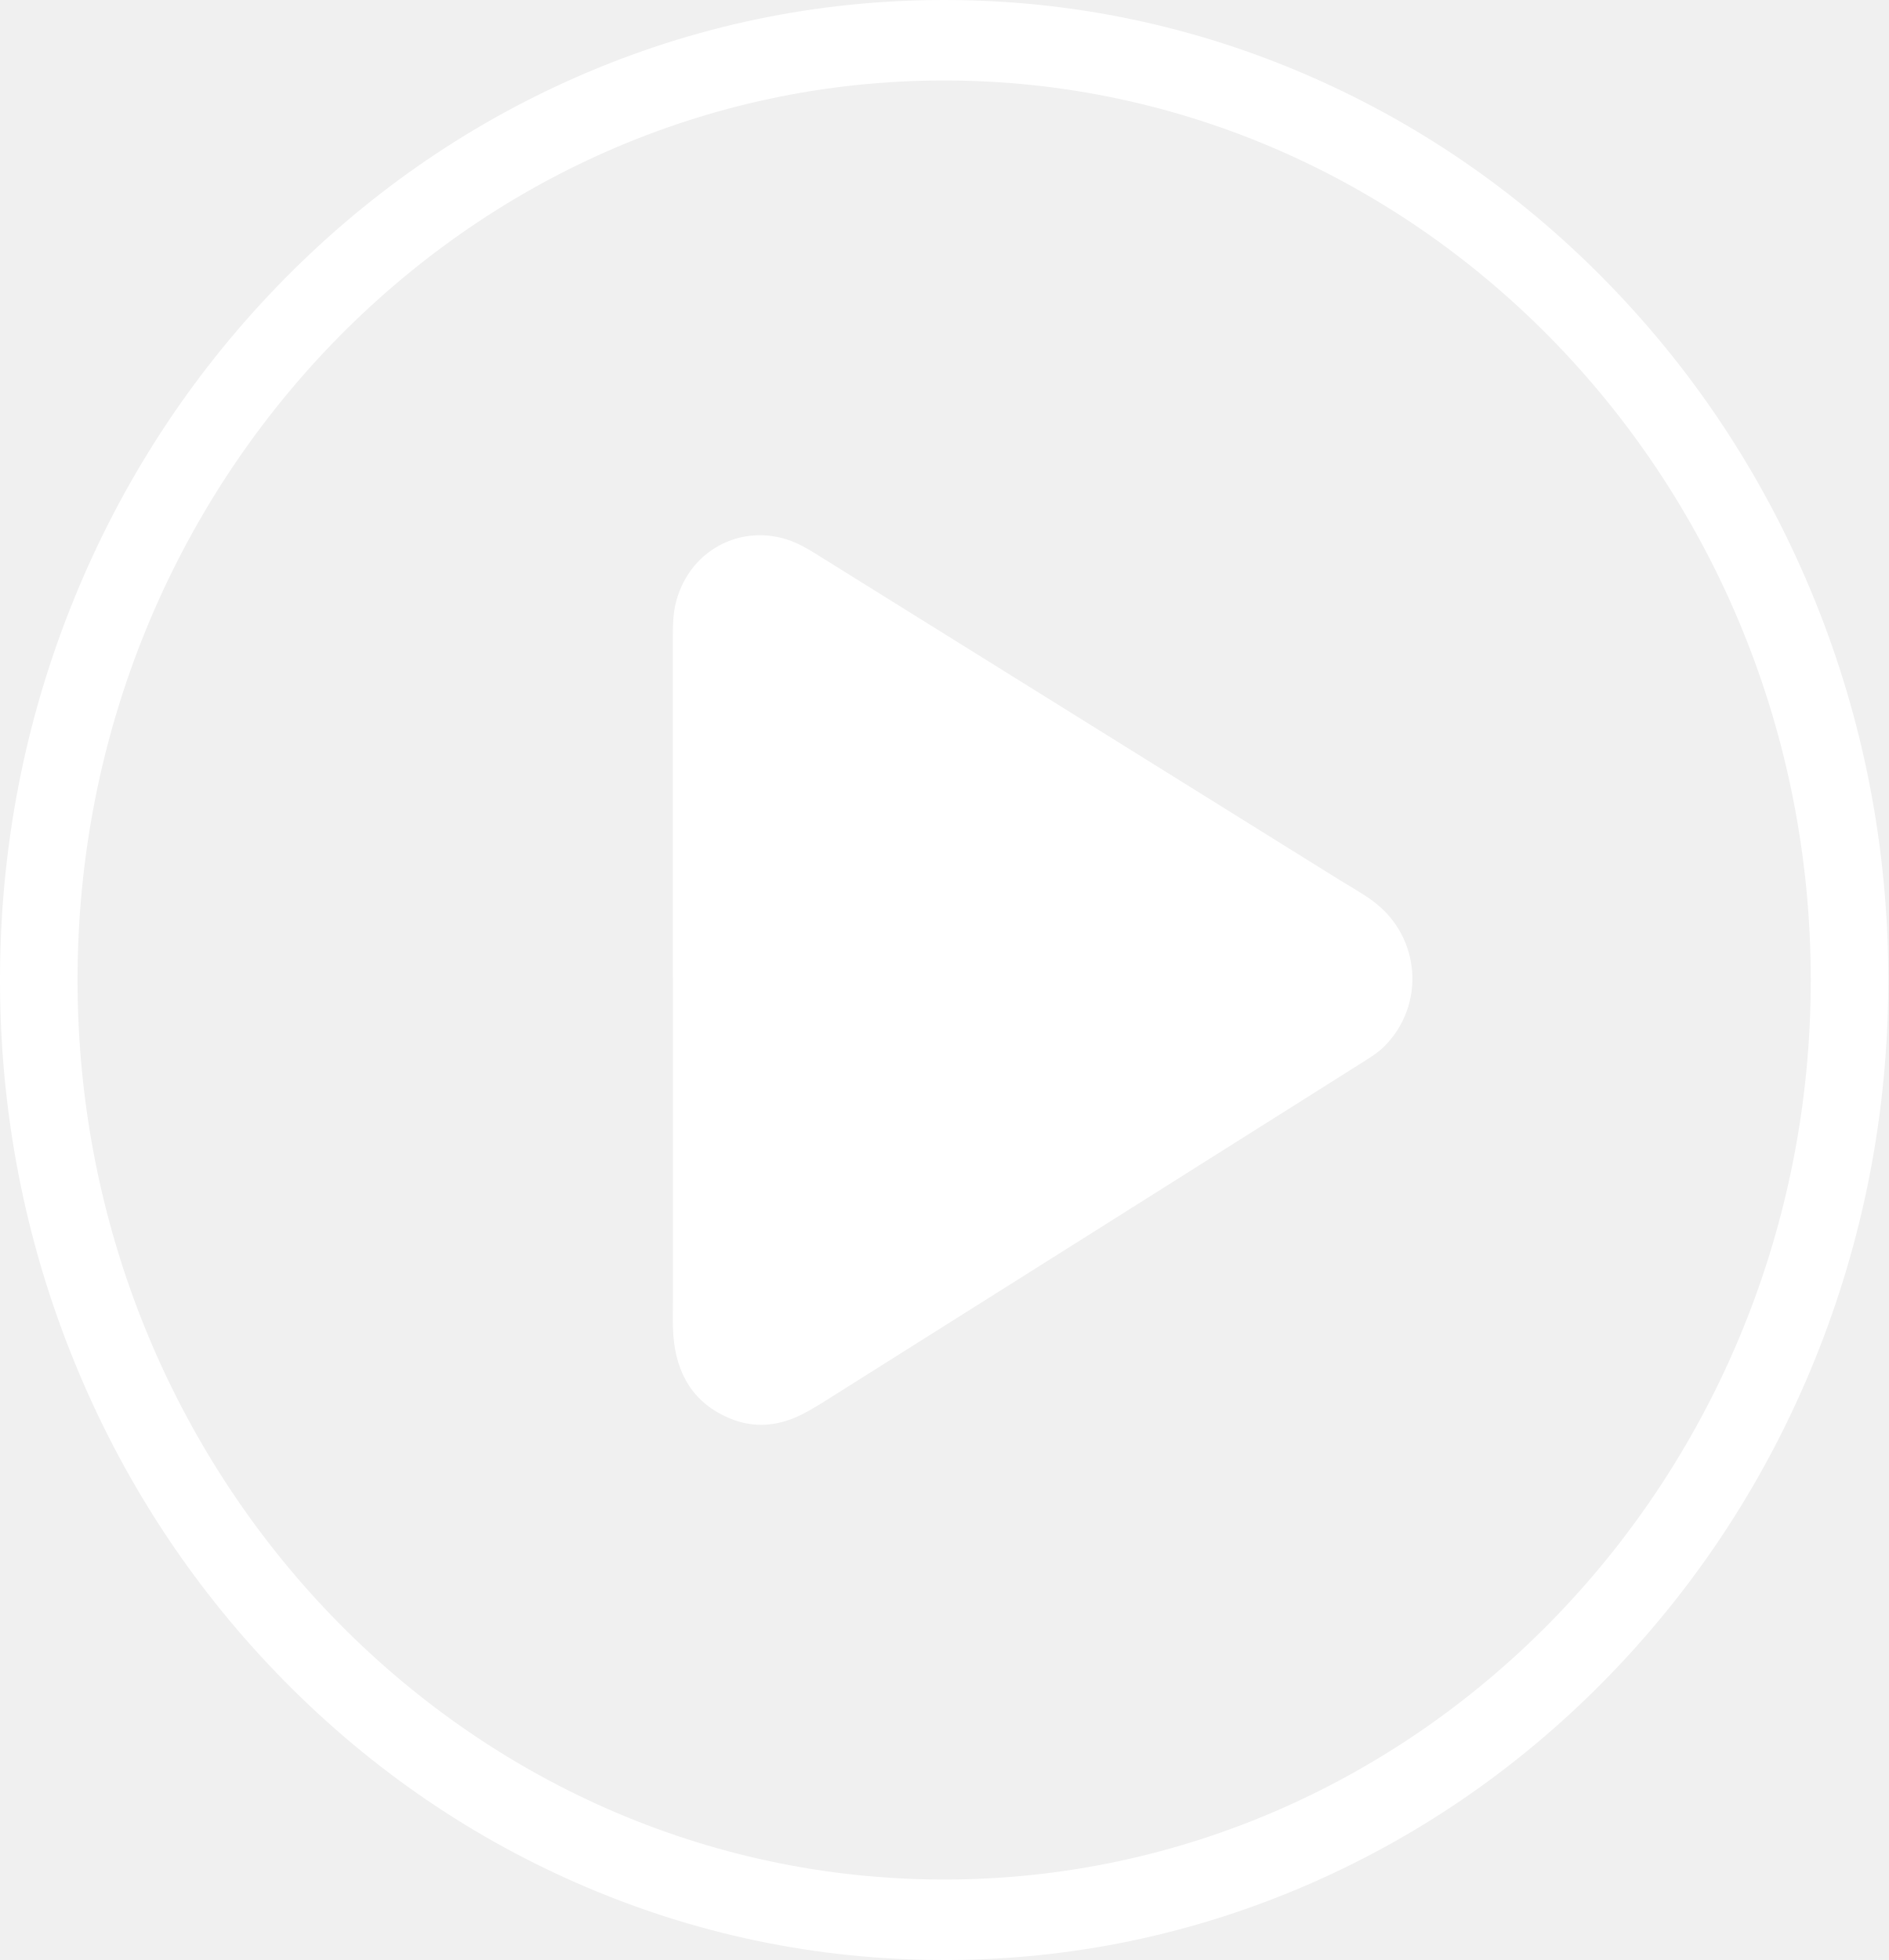
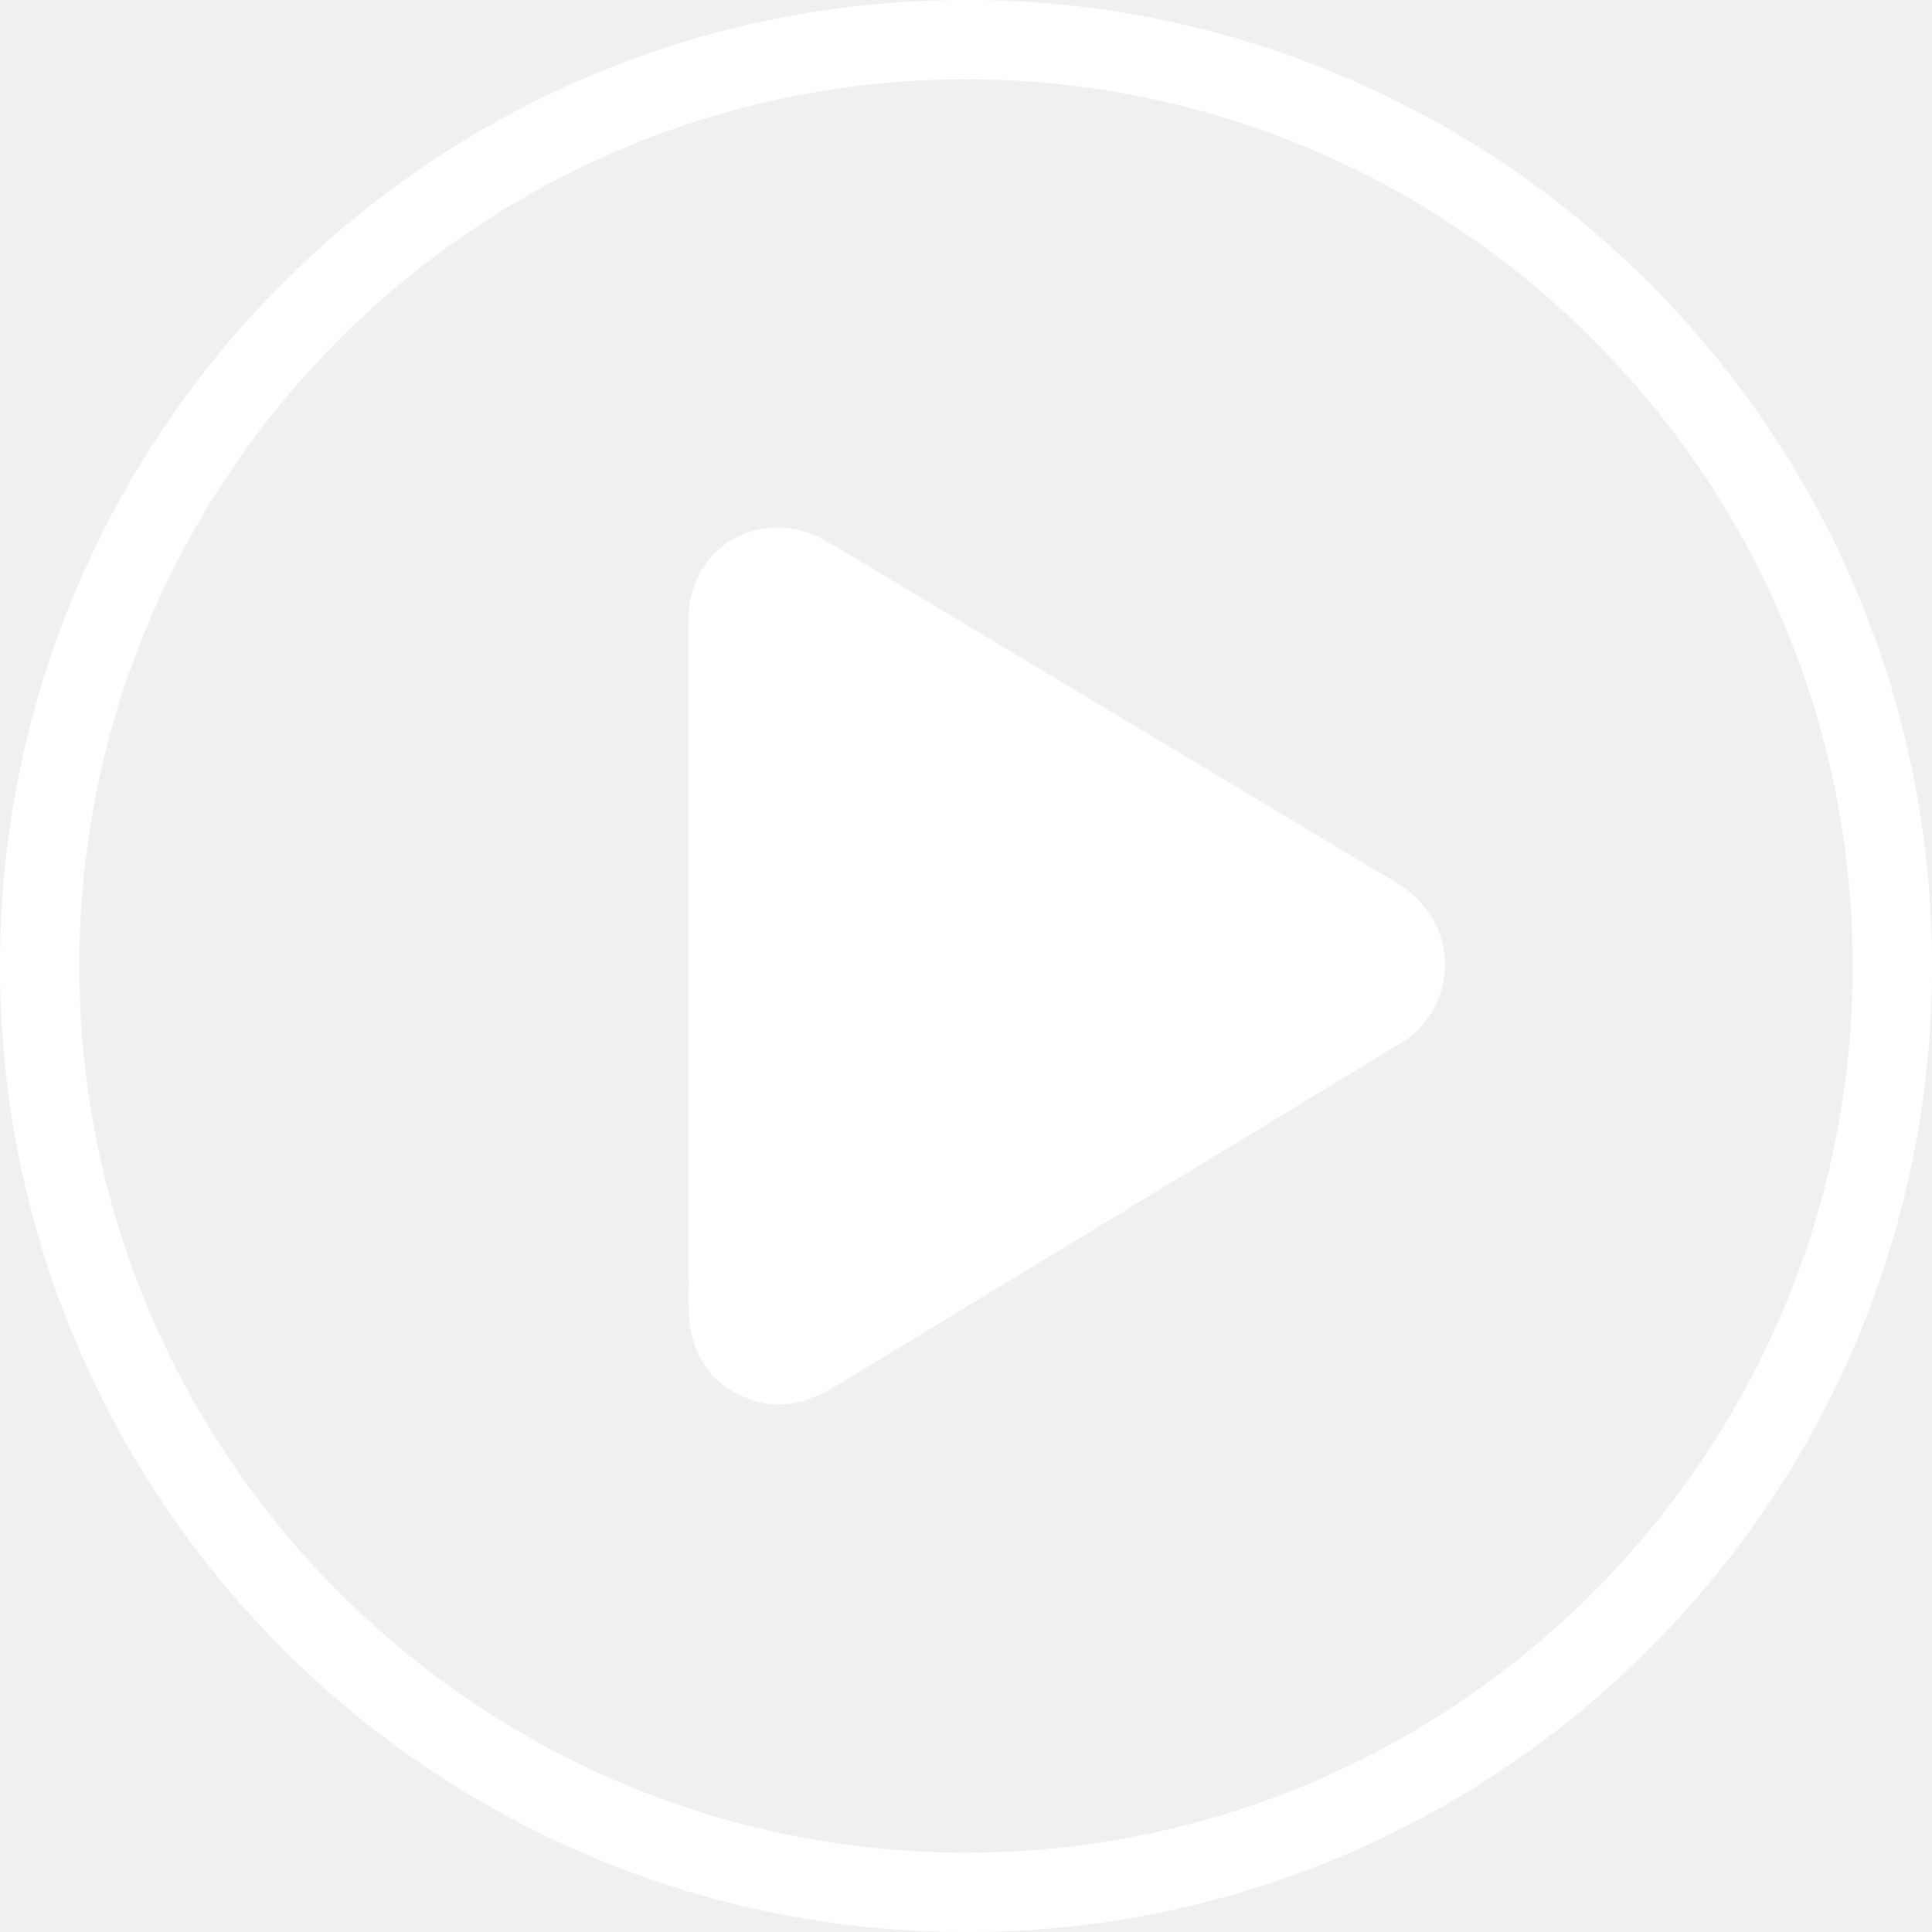
- <svg xmlns="http://www.w3.org/2000/svg" width="63" height="65.377" viewBox="0 0 63 65.377" fill="none">
+ <svg xmlns="http://www.w3.org/2000/svg" width="58" height="58" viewBox="0 0 58 58" fill="none">
  <g id="Layer_1" clip-path="url(#clip0_0_4)">
-     <path id="Vector" d="M31.5 65.377C27.248 65.377 23.123 64.512 19.238 62.807C15.487 61.161 12.118 58.804 9.226 55.802C6.333 52.801 4.062 49.305 2.476 45.412C0.833 41.382 0 37.1 0 32.688C0 28.276 0.833 23.995 2.476 19.964C4.063 16.071 6.334 12.576 9.226 9.574C12.119 6.572 15.488 4.215 19.239 2.569C23.123 0.865 27.248 0 31.5 0C35.752 0 39.877 0.865 43.762 2.57C47.513 4.216 50.882 6.573 53.774 9.575C56.667 12.576 58.938 16.072 60.524 19.965C62.167 23.995 63.001 28.276 63.001 32.689C63.001 37.102 62.167 41.382 60.524 45.414C58.938 49.306 56.667 52.802 53.774 55.804C50.882 58.805 47.513 61.162 43.762 62.808C39.878 64.513 35.752 65.378 31.5 65.378V65.377ZM31.5 2.684C15.557 2.684 2.587 16.144 2.587 32.688C2.587 49.233 15.557 62.693 31.5 62.693C47.443 62.693 60.413 49.233 60.413 32.688C60.413 16.144 47.443 2.684 31.5 2.684Z" fill="white" />
-     <path id="Vector_2" d="M45.831 30.075C45.468 29.803 45.067 29.584 44.681 29.345C38.918 25.756 33.154 22.166 27.389 18.58C27.114 18.408 26.837 18.232 26.543 18.104C24.919 17.396 23.046 18.227 22.557 20.068C22.447 20.485 22.448 20.903 22.448 21.324C22.447 25.082 22.447 28.841 22.447 32.6H22.451C22.451 36.203 22.451 39.805 22.451 43.408C22.451 43.786 22.436 44.166 22.465 44.542C22.564 45.85 23.152 46.813 24.353 47.313C25.154 47.647 25.953 47.573 26.72 47.196C27.125 46.996 27.506 46.745 27.891 46.503C33.784 42.793 39.677 39.081 45.568 35.366C45.787 35.228 46.008 35.082 46.19 34.898C47.572 33.505 47.39 31.245 45.831 30.076V30.075Z" fill="white" />
+     <path id="Vector" d="M29 58C25.086 58 21.288 57.233 17.711 55.72C14.258 54.26 11.157 52.169 8.494 49.506C5.831 46.843 3.74 43.742 2.279 40.288C0.767 36.712 0 32.914 0 29C0 25.086 0.767 21.288 2.28 17.711C3.74 14.258 5.831 11.157 8.494 8.494C11.157 5.831 14.258 3.74 17.712 2.279C21.288 0.767 25.086 0 29 0C32.914 0 36.712 0.767 40.289 2.28C43.742 3.74 46.843 5.831 49.506 8.494C52.169 11.157 54.26 14.258 55.721 17.712C57.233 21.288 58.001 25.086 58.001 29.001C58.001 32.915 57.233 36.713 55.721 40.289C54.26 43.743 52.169 46.844 49.506 49.507C46.843 52.17 43.742 54.261 40.289 55.721C36.713 57.234 32.915 58.001 29 58.001V58ZM29 2.381C14.322 2.381 2.381 14.322 2.381 29C2.381 43.678 14.322 55.619 29 55.619C43.678 55.619 55.619 43.678 55.619 29C55.619 14.322 43.678 2.381 29 2.381Z" fill="white" />
+     <path id="Vector_2" d="M42.193 26.682C41.859 26.44 41.49 26.246 41.135 26.034C35.828 22.85 30.522 19.665 25.215 16.483C24.962 16.331 24.707 16.175 24.436 16.061C22.94 15.433 21.216 16.17 20.767 17.804C20.665 18.173 20.666 18.544 20.666 18.918C20.665 22.252 20.665 25.586 20.665 28.921H20.669C20.669 32.118 20.669 35.314 20.669 38.51C20.669 38.846 20.655 39.183 20.681 39.516C20.772 40.677 21.314 41.531 22.419 41.974C23.157 42.27 23.893 42.205 24.599 41.871C24.971 41.694 25.323 41.471 25.677 41.256C31.102 37.964 36.528 34.671 41.951 31.376C42.152 31.253 42.356 31.123 42.524 30.961C43.796 29.724 43.629 27.719 42.193 26.683V26.682Z" fill="white" />
  </g>
  <defs>
    <clipPath id="clip0_0_4">
-       <rect width="63" height="65.377" fill="white" />
+       <rect width="58" height="58" fill="white" />
    </clipPath>
  </defs>
</svg>
